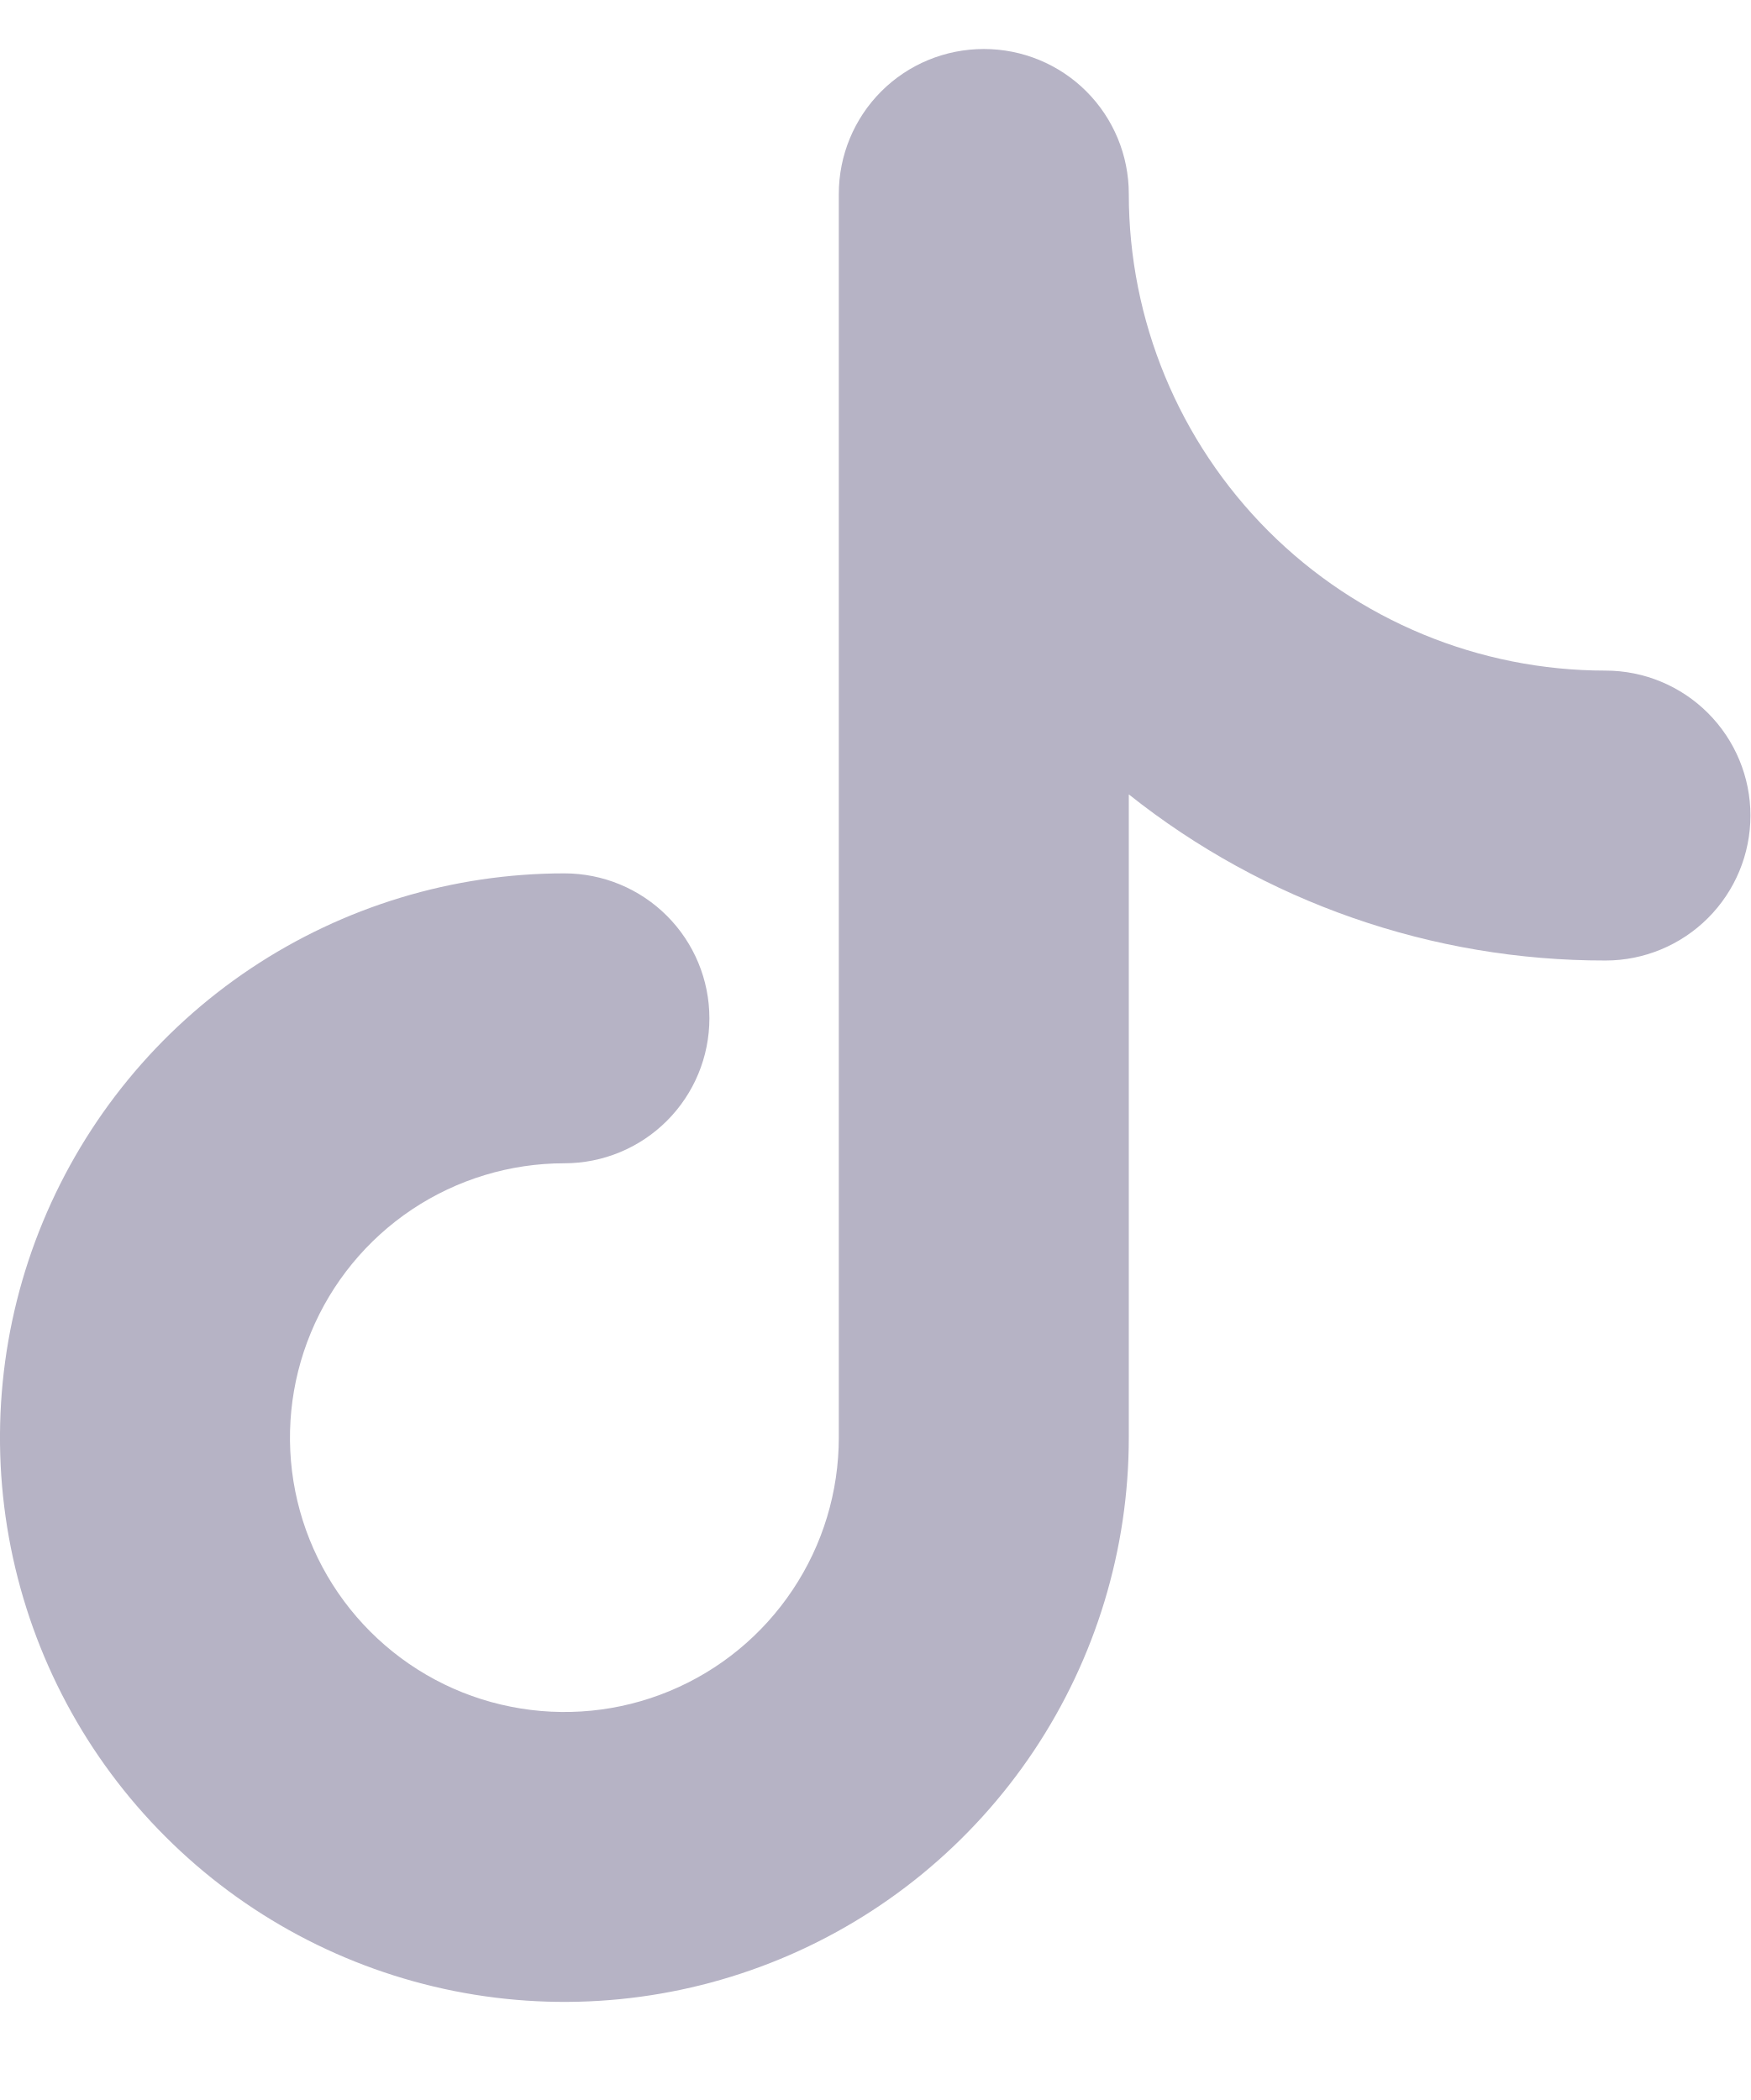
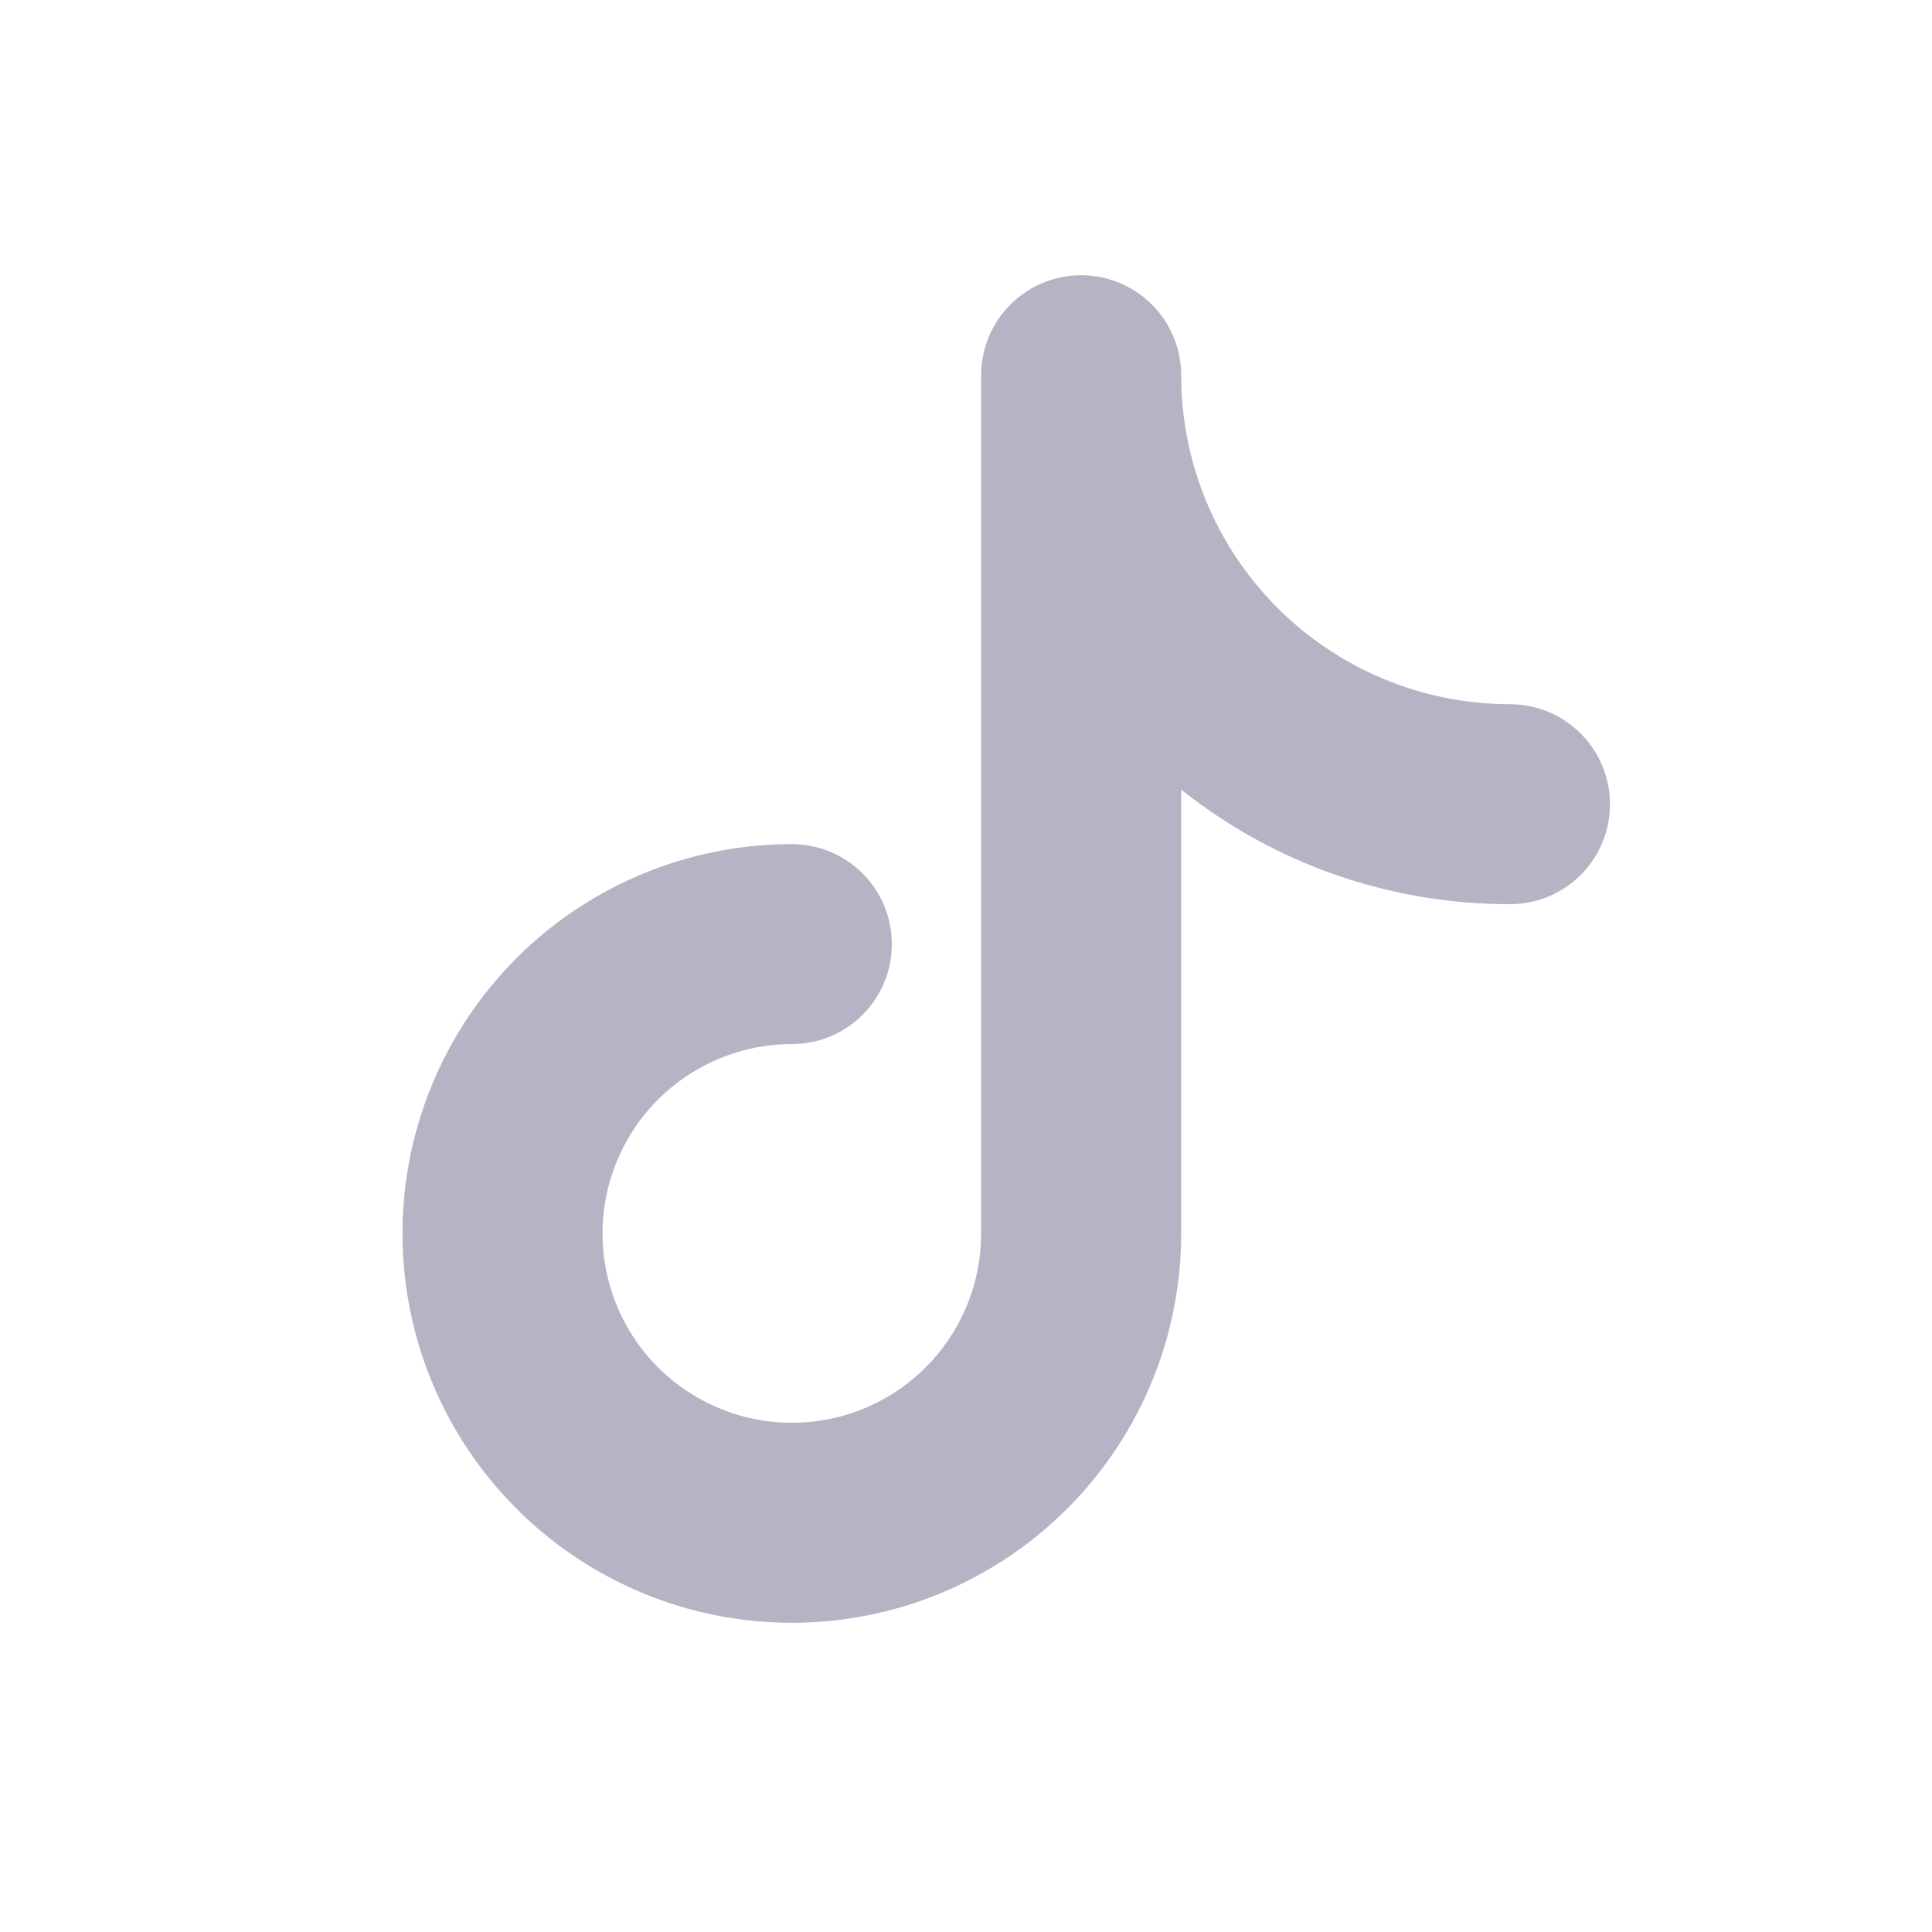
- <svg xmlns="http://www.w3.org/2000/svg" width="15" height="18" viewBox="0 0 15 18" fill="none">
-   <path d="M9.673 1.662C9.673 1.332 9.542 1.016 9.309 0.783C9.076 0.55 8.76 0.42 8.431 0.42C8.101 0.42 7.785 0.55 7.552 0.783C7.319 1.016 7.188 1.332 7.188 1.662V12.321C7.188 12.786 7.051 13.241 6.792 13.628C6.534 14.015 6.167 14.317 5.737 14.495C5.308 14.673 4.835 14.72 4.378 14.629C3.922 14.539 3.503 14.315 3.174 13.986C2.845 13.657 2.621 13.238 2.53 12.782C2.439 12.325 2.486 11.852 2.664 11.423C2.842 10.993 3.143 10.626 3.53 10.367C3.917 10.109 4.371 9.971 4.836 9.971C5.166 9.971 5.482 9.84 5.715 9.607C5.948 9.374 6.079 9.058 6.079 8.728C6.079 8.399 5.948 8.083 5.715 7.85C5.482 7.617 5.166 7.486 4.836 7.486C3.88 7.486 2.945 7.77 2.149 8.301C1.354 8.832 0.734 9.588 0.368 10.472C0.002 11.355 -0.094 12.328 0.093 13.266C0.28 14.204 0.74 15.066 1.417 15.742C2.093 16.419 2.955 16.879 3.893 17.066C4.831 17.253 5.803 17.157 6.687 16.791C7.571 16.425 8.326 15.805 8.858 15.009C9.389 14.214 9.673 13.279 9.673 12.322V6.809C10.834 7.733 12.274 8.235 13.758 8.233C14.087 8.233 14.403 8.102 14.636 7.869C14.869 7.636 15 7.32 15 6.99C15 6.661 14.869 6.345 14.636 6.112C14.403 5.879 14.087 5.748 13.758 5.748C12.674 5.748 11.635 5.318 10.869 4.552C10.103 3.785 9.673 2.747 9.673 1.663V1.662Z" fill="#B6B3C5" />
+ <svg xmlns="http://www.w3.org/2000/svg" width="24" height="24" viewBox="0 0 24 24" fill="none">
+   <path d="M14.673 4.662C14.673 4.332 14.542 4.016 14.309 3.783C14.076 3.55 13.76 3.419 13.431 3.419C13.101 3.419 12.785 3.55 12.552 3.783C12.319 4.016 12.188 4.332 12.188 4.662V15.321C12.188 15.786 12.051 16.241 11.792 16.628C11.534 17.015 11.167 17.317 10.737 17.495C10.308 17.673 9.835 17.72 9.378 17.629C8.922 17.538 8.503 17.314 8.174 16.986C7.845 16.657 7.621 16.238 7.53 15.781C7.439 15.325 7.486 14.852 7.664 14.423C7.842 13.993 8.143 13.625 8.53 13.367C8.917 13.108 9.371 12.97 9.836 12.97C10.166 12.97 10.482 12.84 10.715 12.607C10.948 12.374 11.079 12.058 11.079 11.728C11.079 11.399 10.948 11.083 10.715 10.85C10.482 10.617 10.166 10.486 9.836 10.486C8.88 10.486 7.945 10.77 7.149 11.301C6.354 11.832 5.734 12.588 5.368 13.472C5.002 14.355 4.906 15.328 5.093 16.266C5.28 17.204 5.74 18.066 6.417 18.742C7.093 19.419 7.955 19.879 8.893 20.066C9.831 20.252 10.803 20.157 11.687 19.791C12.571 19.424 13.326 18.805 13.858 18.009C14.389 17.214 14.673 16.279 14.673 15.322V9.809C15.834 10.733 17.274 11.235 18.758 11.232C19.087 11.232 19.403 11.102 19.636 10.869C19.869 10.636 20 10.32 20 9.99C20 9.661 19.869 9.345 19.636 9.112C19.403 8.879 19.087 8.748 18.758 8.748C17.674 8.748 16.635 8.317 15.869 7.551C15.103 6.785 14.673 5.746 14.673 4.663V4.662Z" fill="#B6B3C5" />
</svg>
